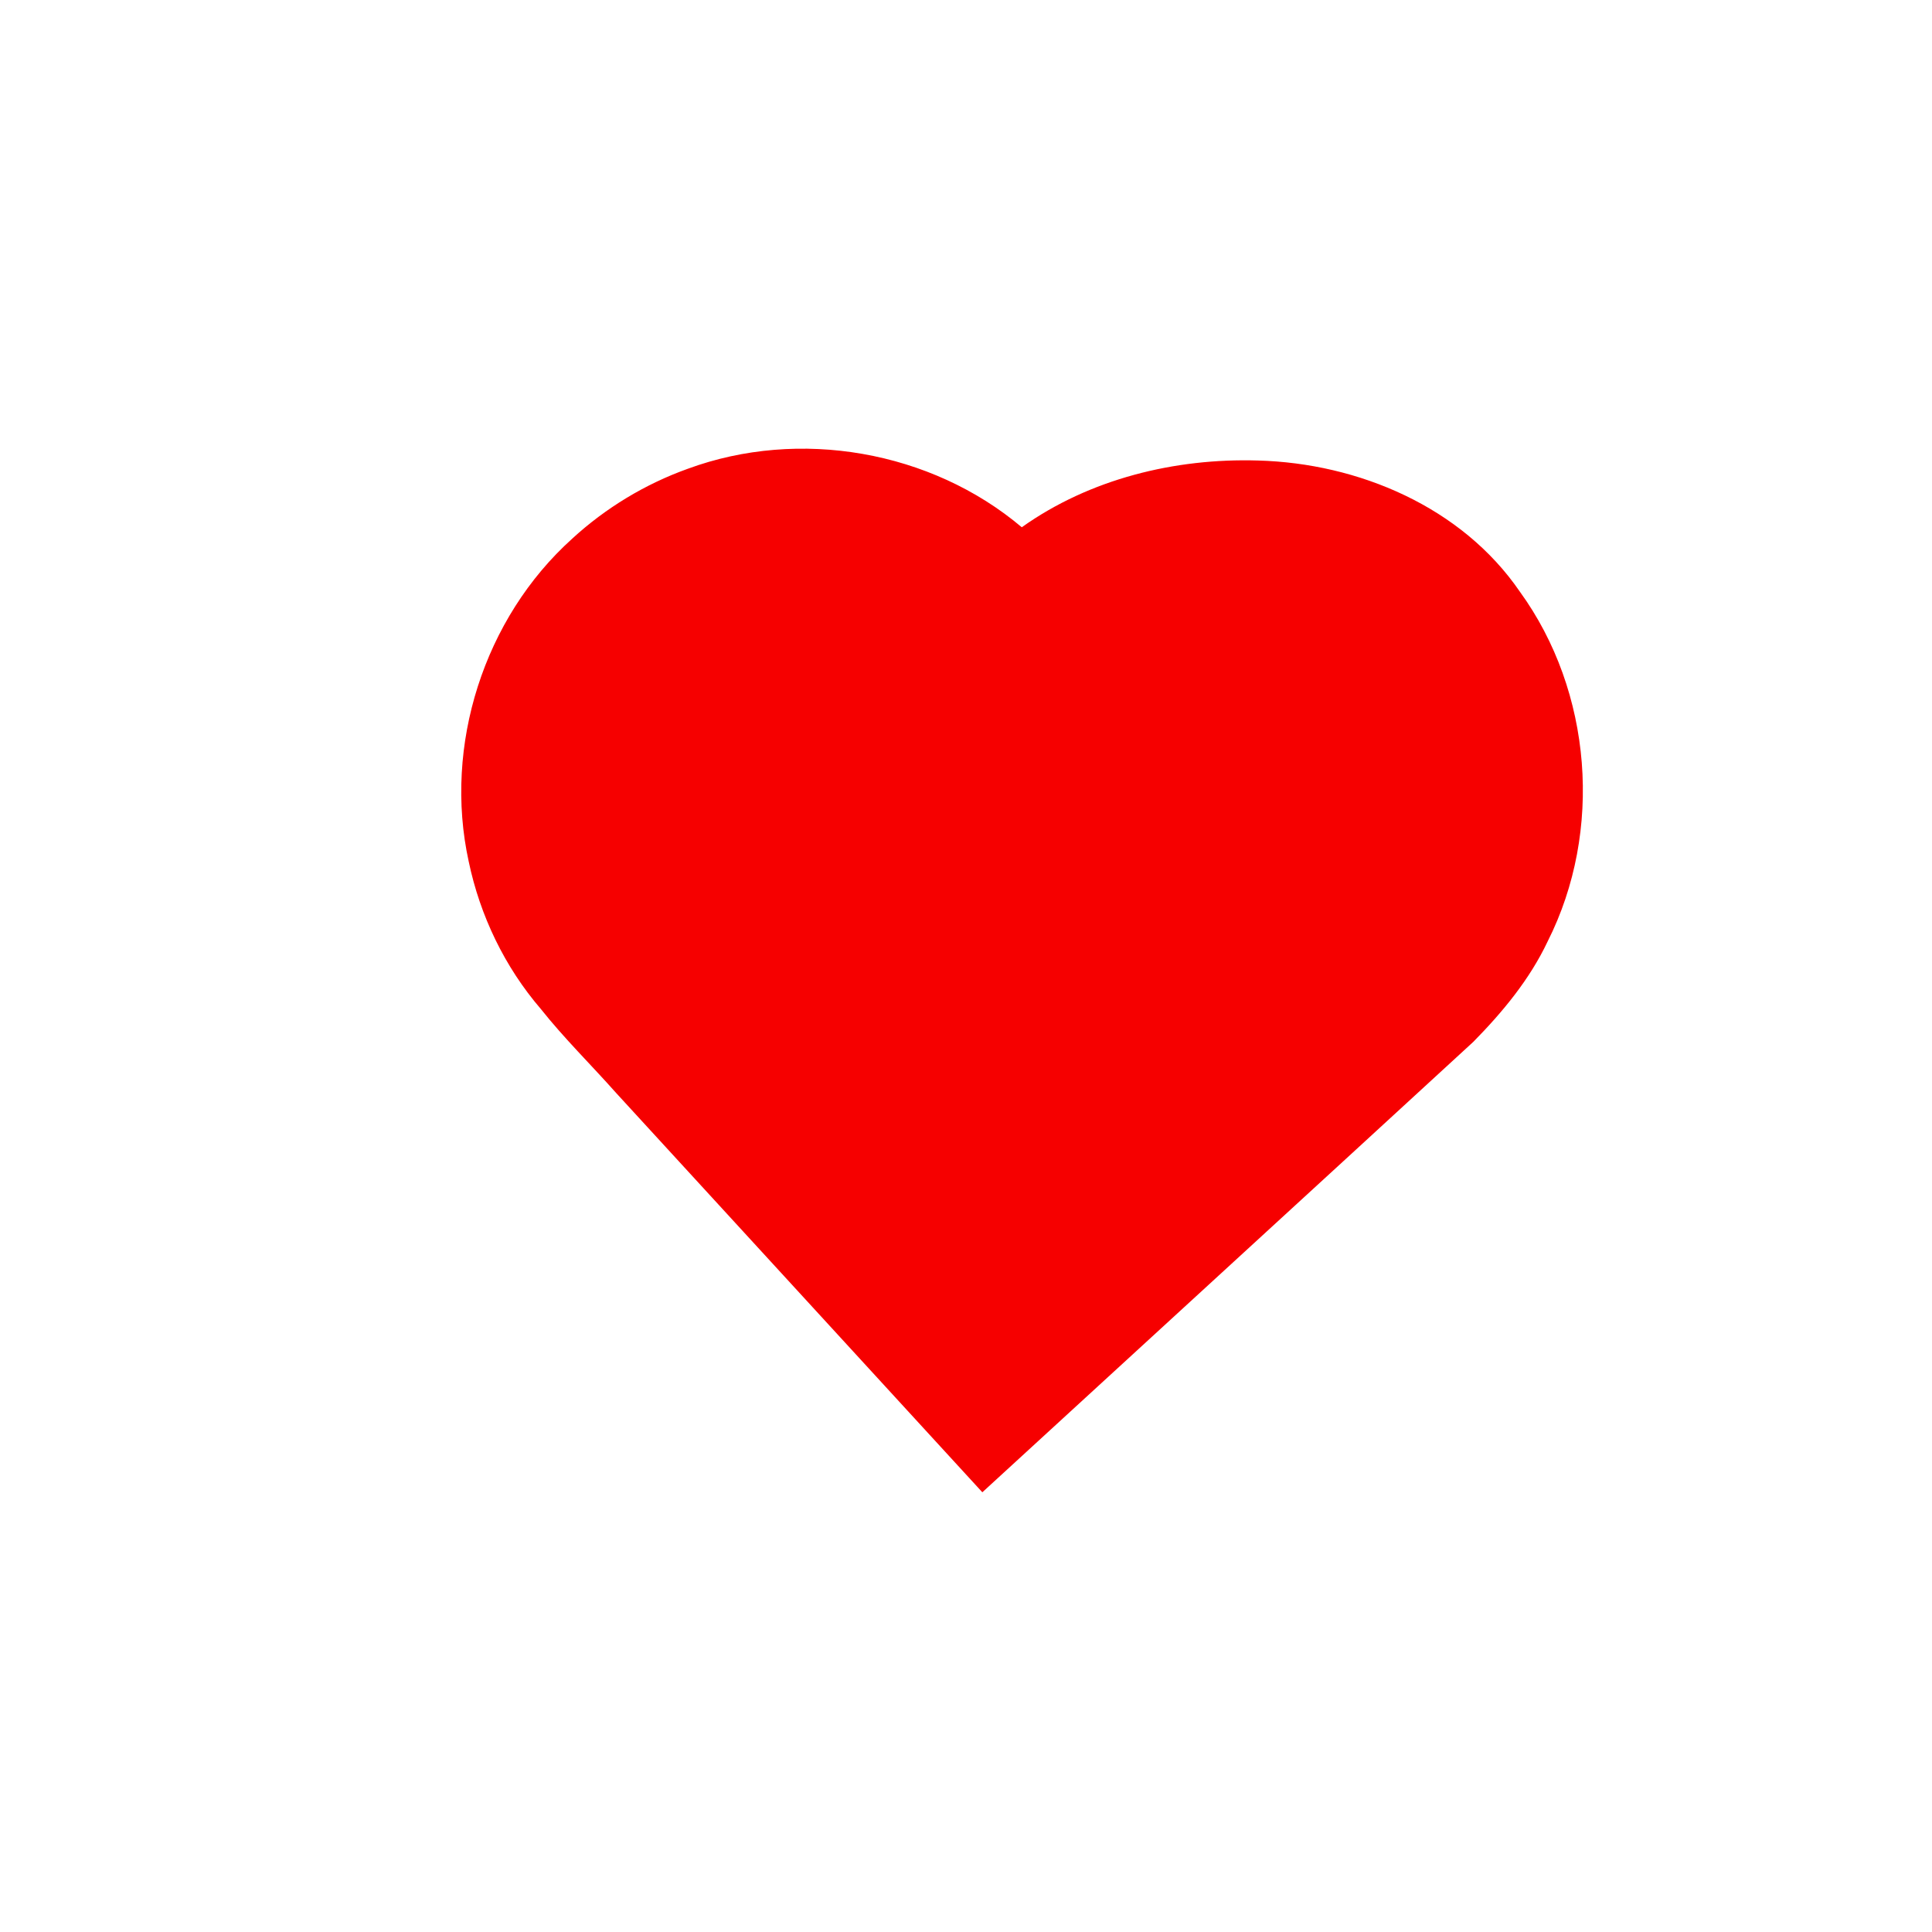
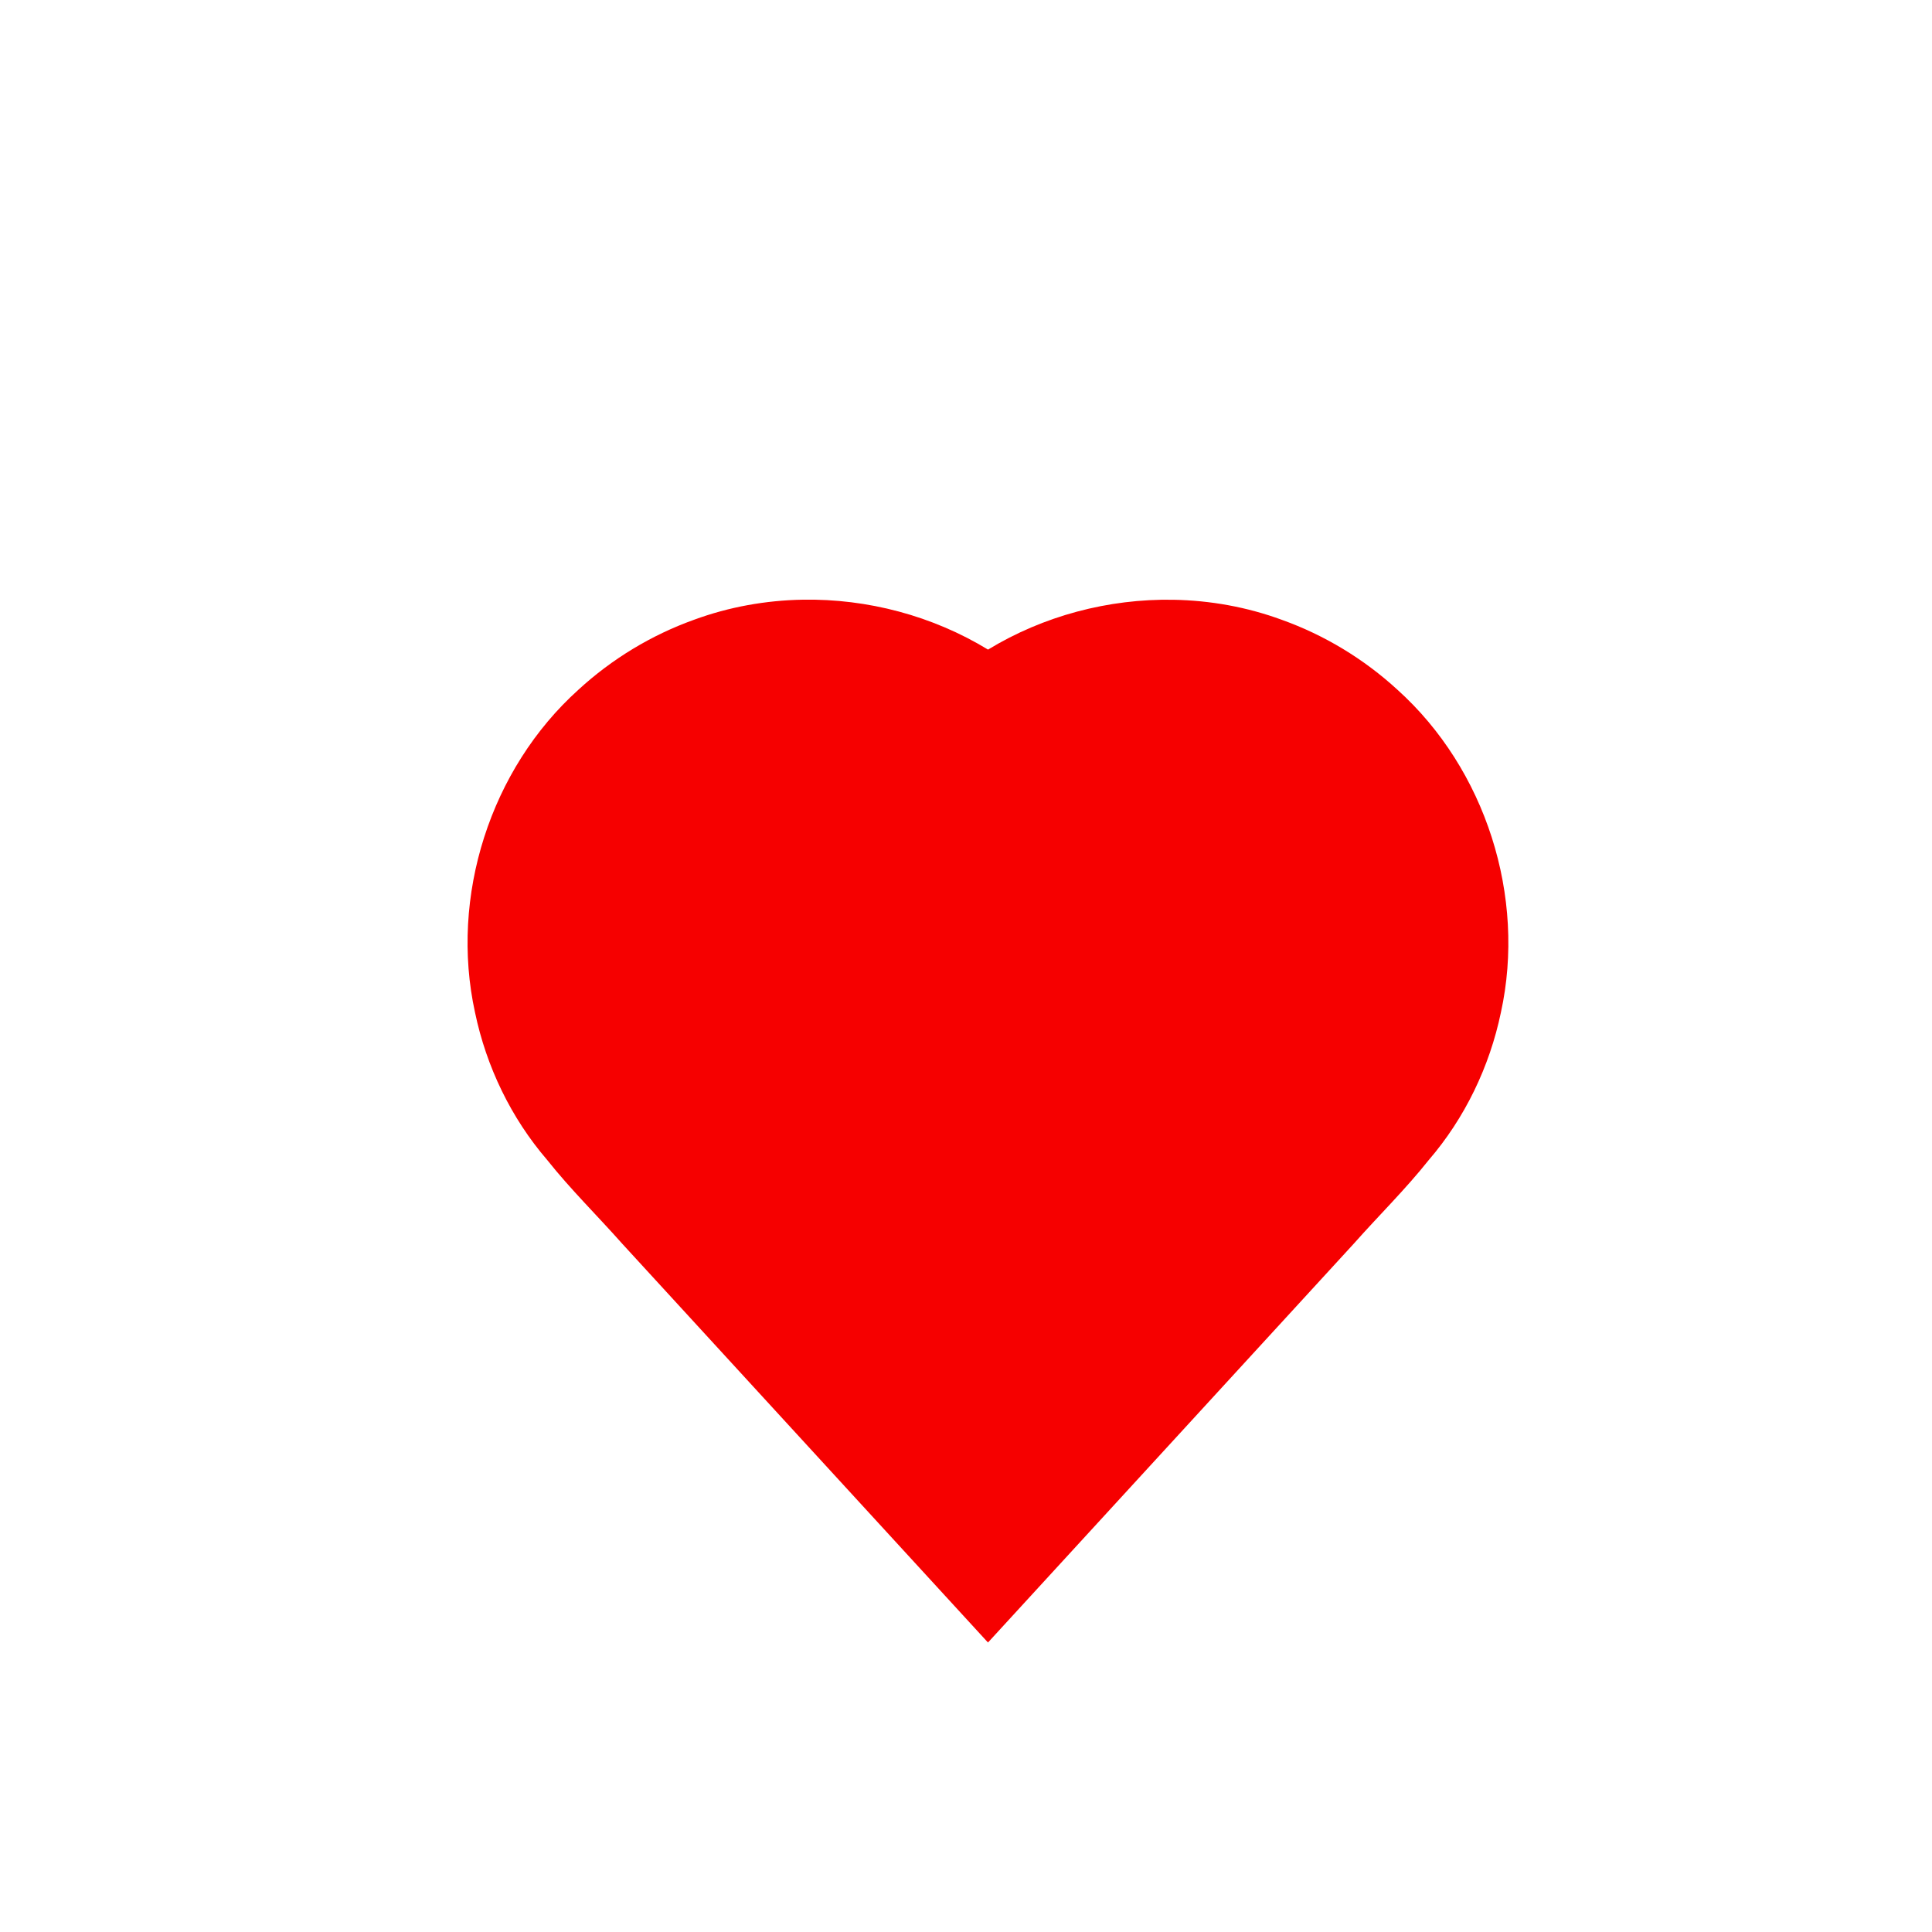
<svg xmlns="http://www.w3.org/2000/svg" version="1.1" viewBox="0 0 100.0 100.0" id="svg2" width="28.222mm" height="28.222mm">
  <defs id="defs4" />
  <g id="layer1" style="display:inline">
-     <path id="rect1" style="fill:#f60000;fill-opacity:1;stroke:none;stroke-width:0.938" d="m 29.618,27.881 c -4.57,4.112 -6.673,10.71 -5.358,16.71 0.586,2.804 1.864,5.462 3.734,7.635 1.207,1.52 2.599,2.883 3.886,4.334 6.322,6.893 12.644,13.787 18.966,20.68 8.471,-7.775 16.955,-15.537 25.418,-23.319 1.517,-1.543 2.916,-3.231 3.846,-5.201 2.873,-5.697 2.307,-12.929 -1.443,-18.096 -3.004,-4.386 -8.361,-6.651 -13.564,-6.788 -4.286,-0.128 -8.695,0.949 -12.216,3.455 -4.697,-3.967 -11.522,-5.15 -17.288,-3.027 -2.209,0.791 -4.253,2.03 -5.981,3.616 z" />
+     <path id="path466" style="fill:#f60000;fill-opacity:1;stroke:none;stroke-width:0.938" d="M 41.545 31.04 C 39.633 31.074 37.727 31.415 35.925 32.078 C 33.717 32.869 31.673 34.108 29.945 35.695 C 25.375 39.806 23.272 46.404 24.587 52.405 C 25.173 55.209 26.451 57.866 28.321 60.038 C 29.528 61.558 30.919 62.923 32.206 64.374 L 51.136 85.014 L 51.136 85.02 L 51.138 85.016 L 70.067 64.378 C 71.354 62.926 72.745 61.562 73.953 60.042 C 75.823 57.87 77.1 55.212 77.686 52.408 C 79.001 46.408 76.898 39.81 72.328 35.698 C 70.601 34.112 68.557 32.872 66.348 32.082 C 64.546 31.419 62.64 31.077 60.729 31.044 C 57.374 30.985 54.005 31.878 51.138 33.624 L 51.138 33.622 C 48.27 31.875 44.9 30.981 41.545 31.04 z " />
  </g>
</svg>
